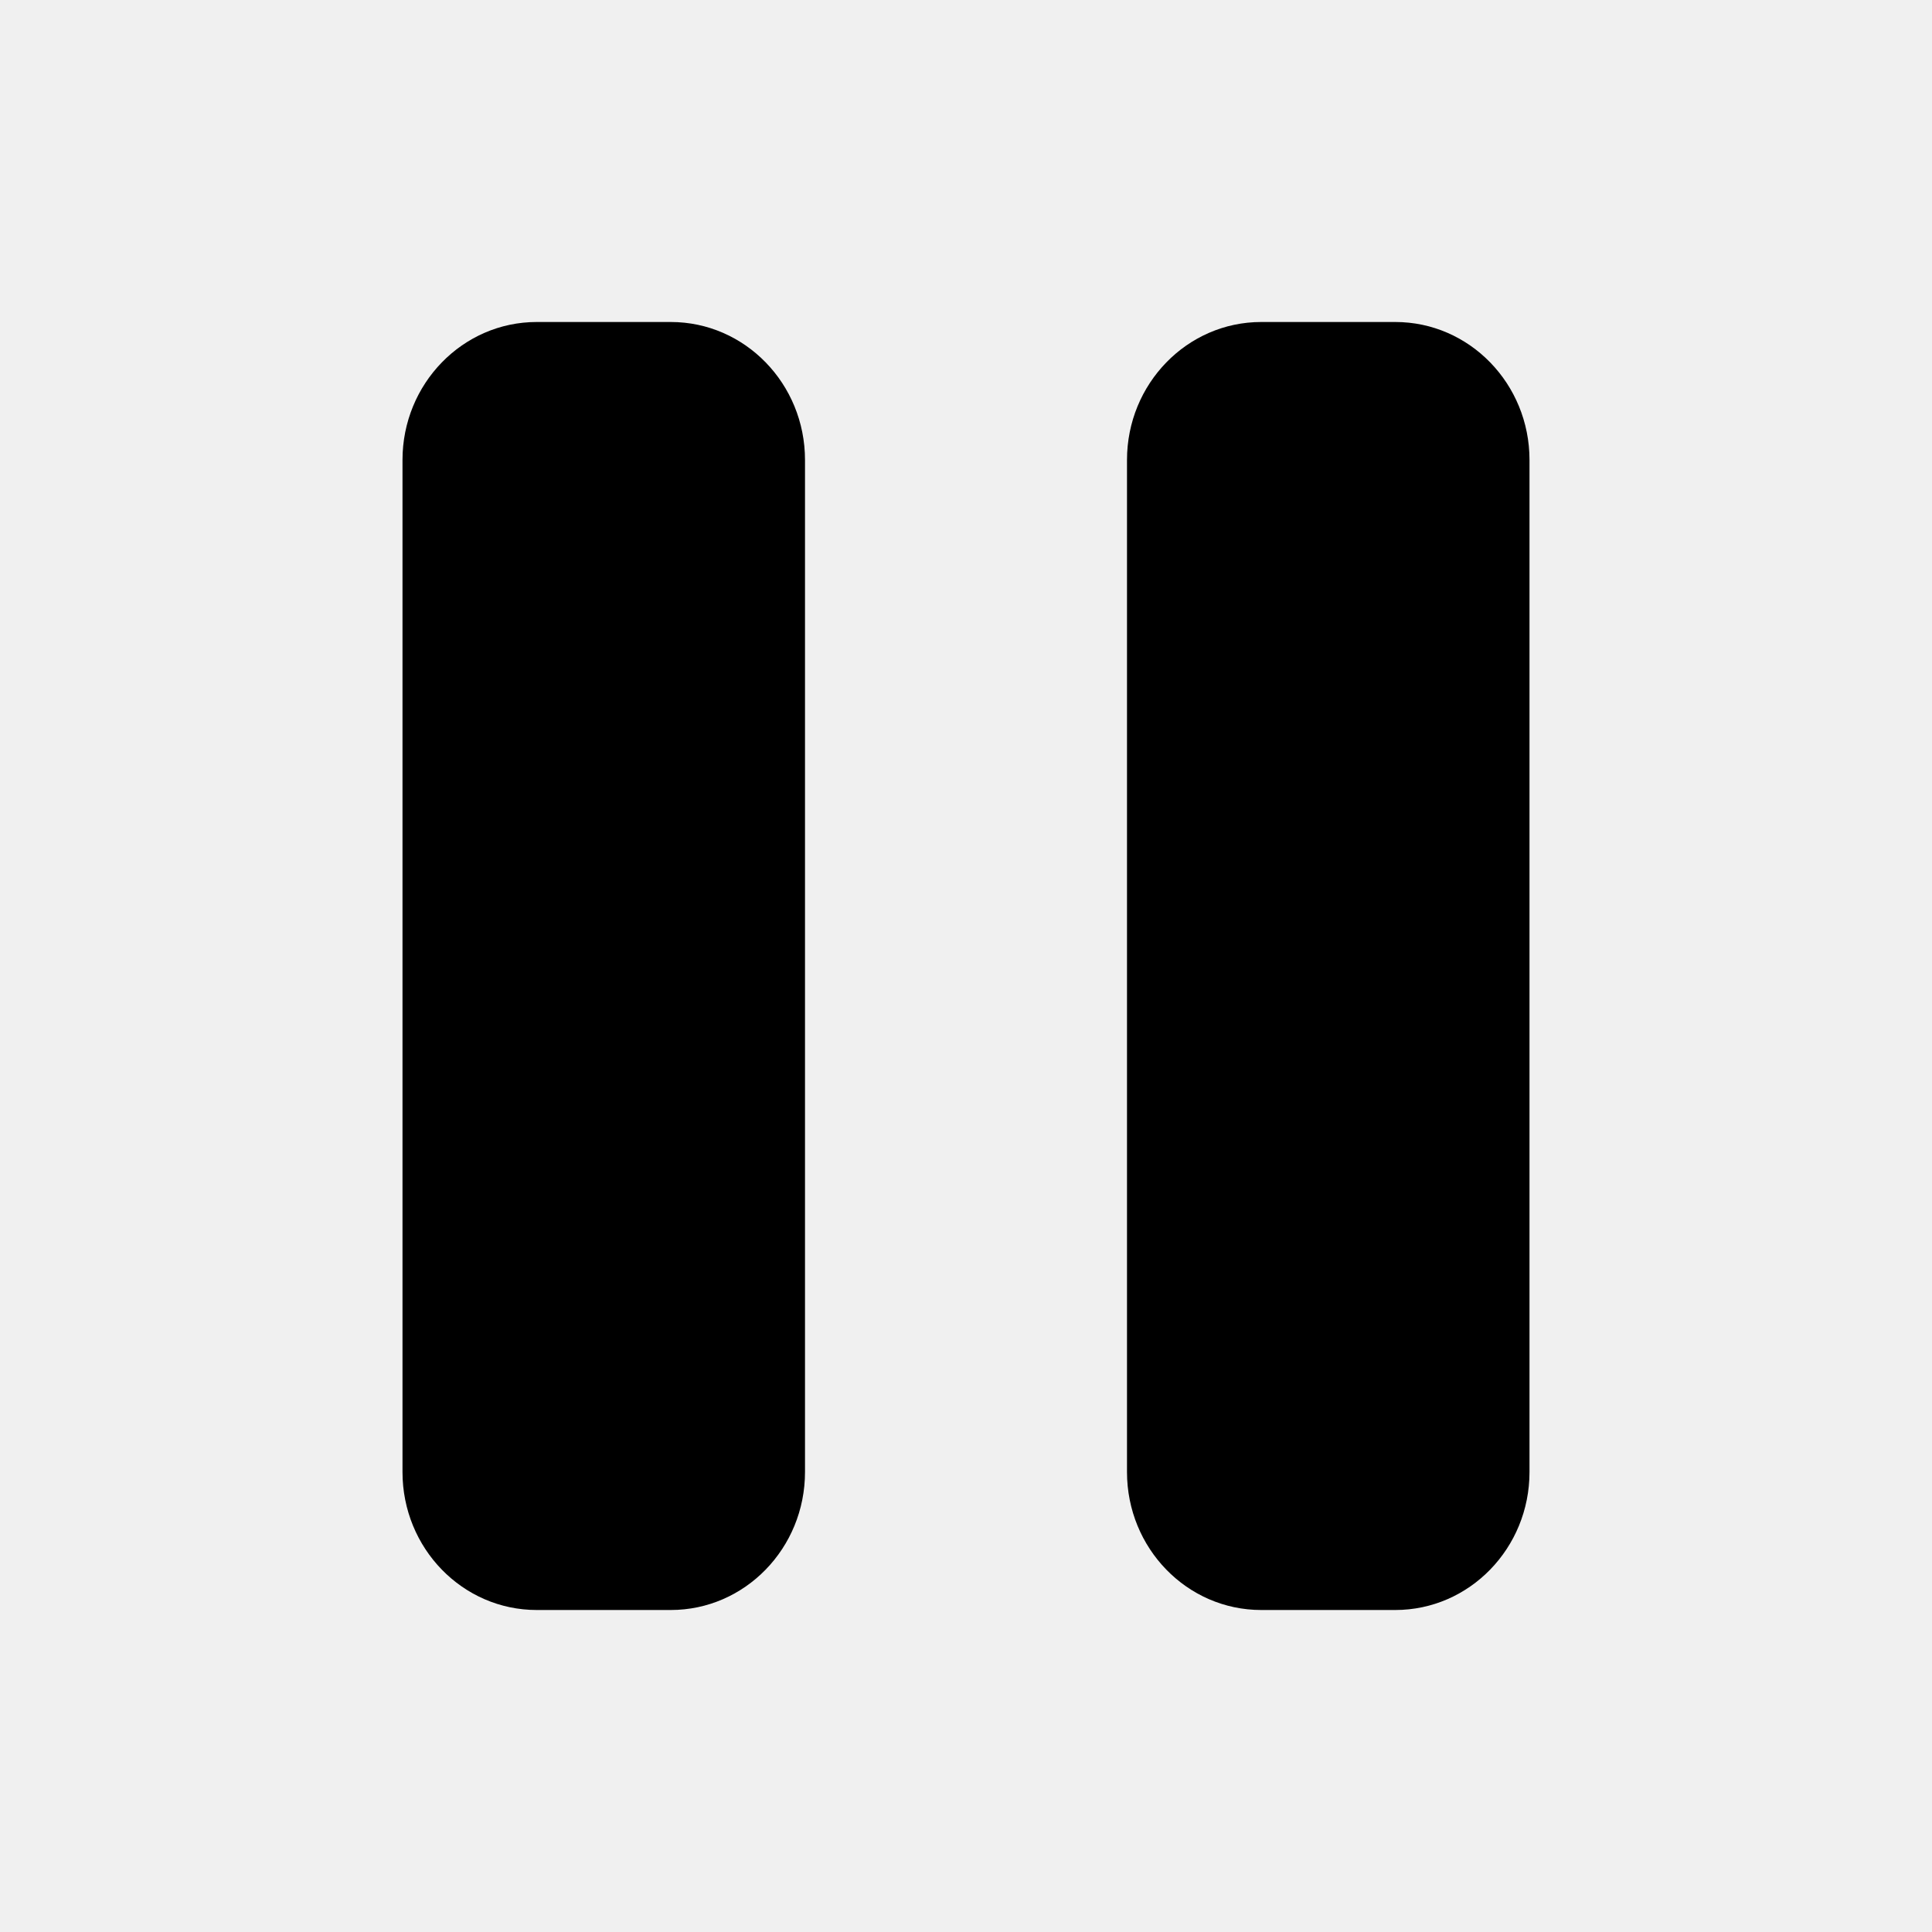
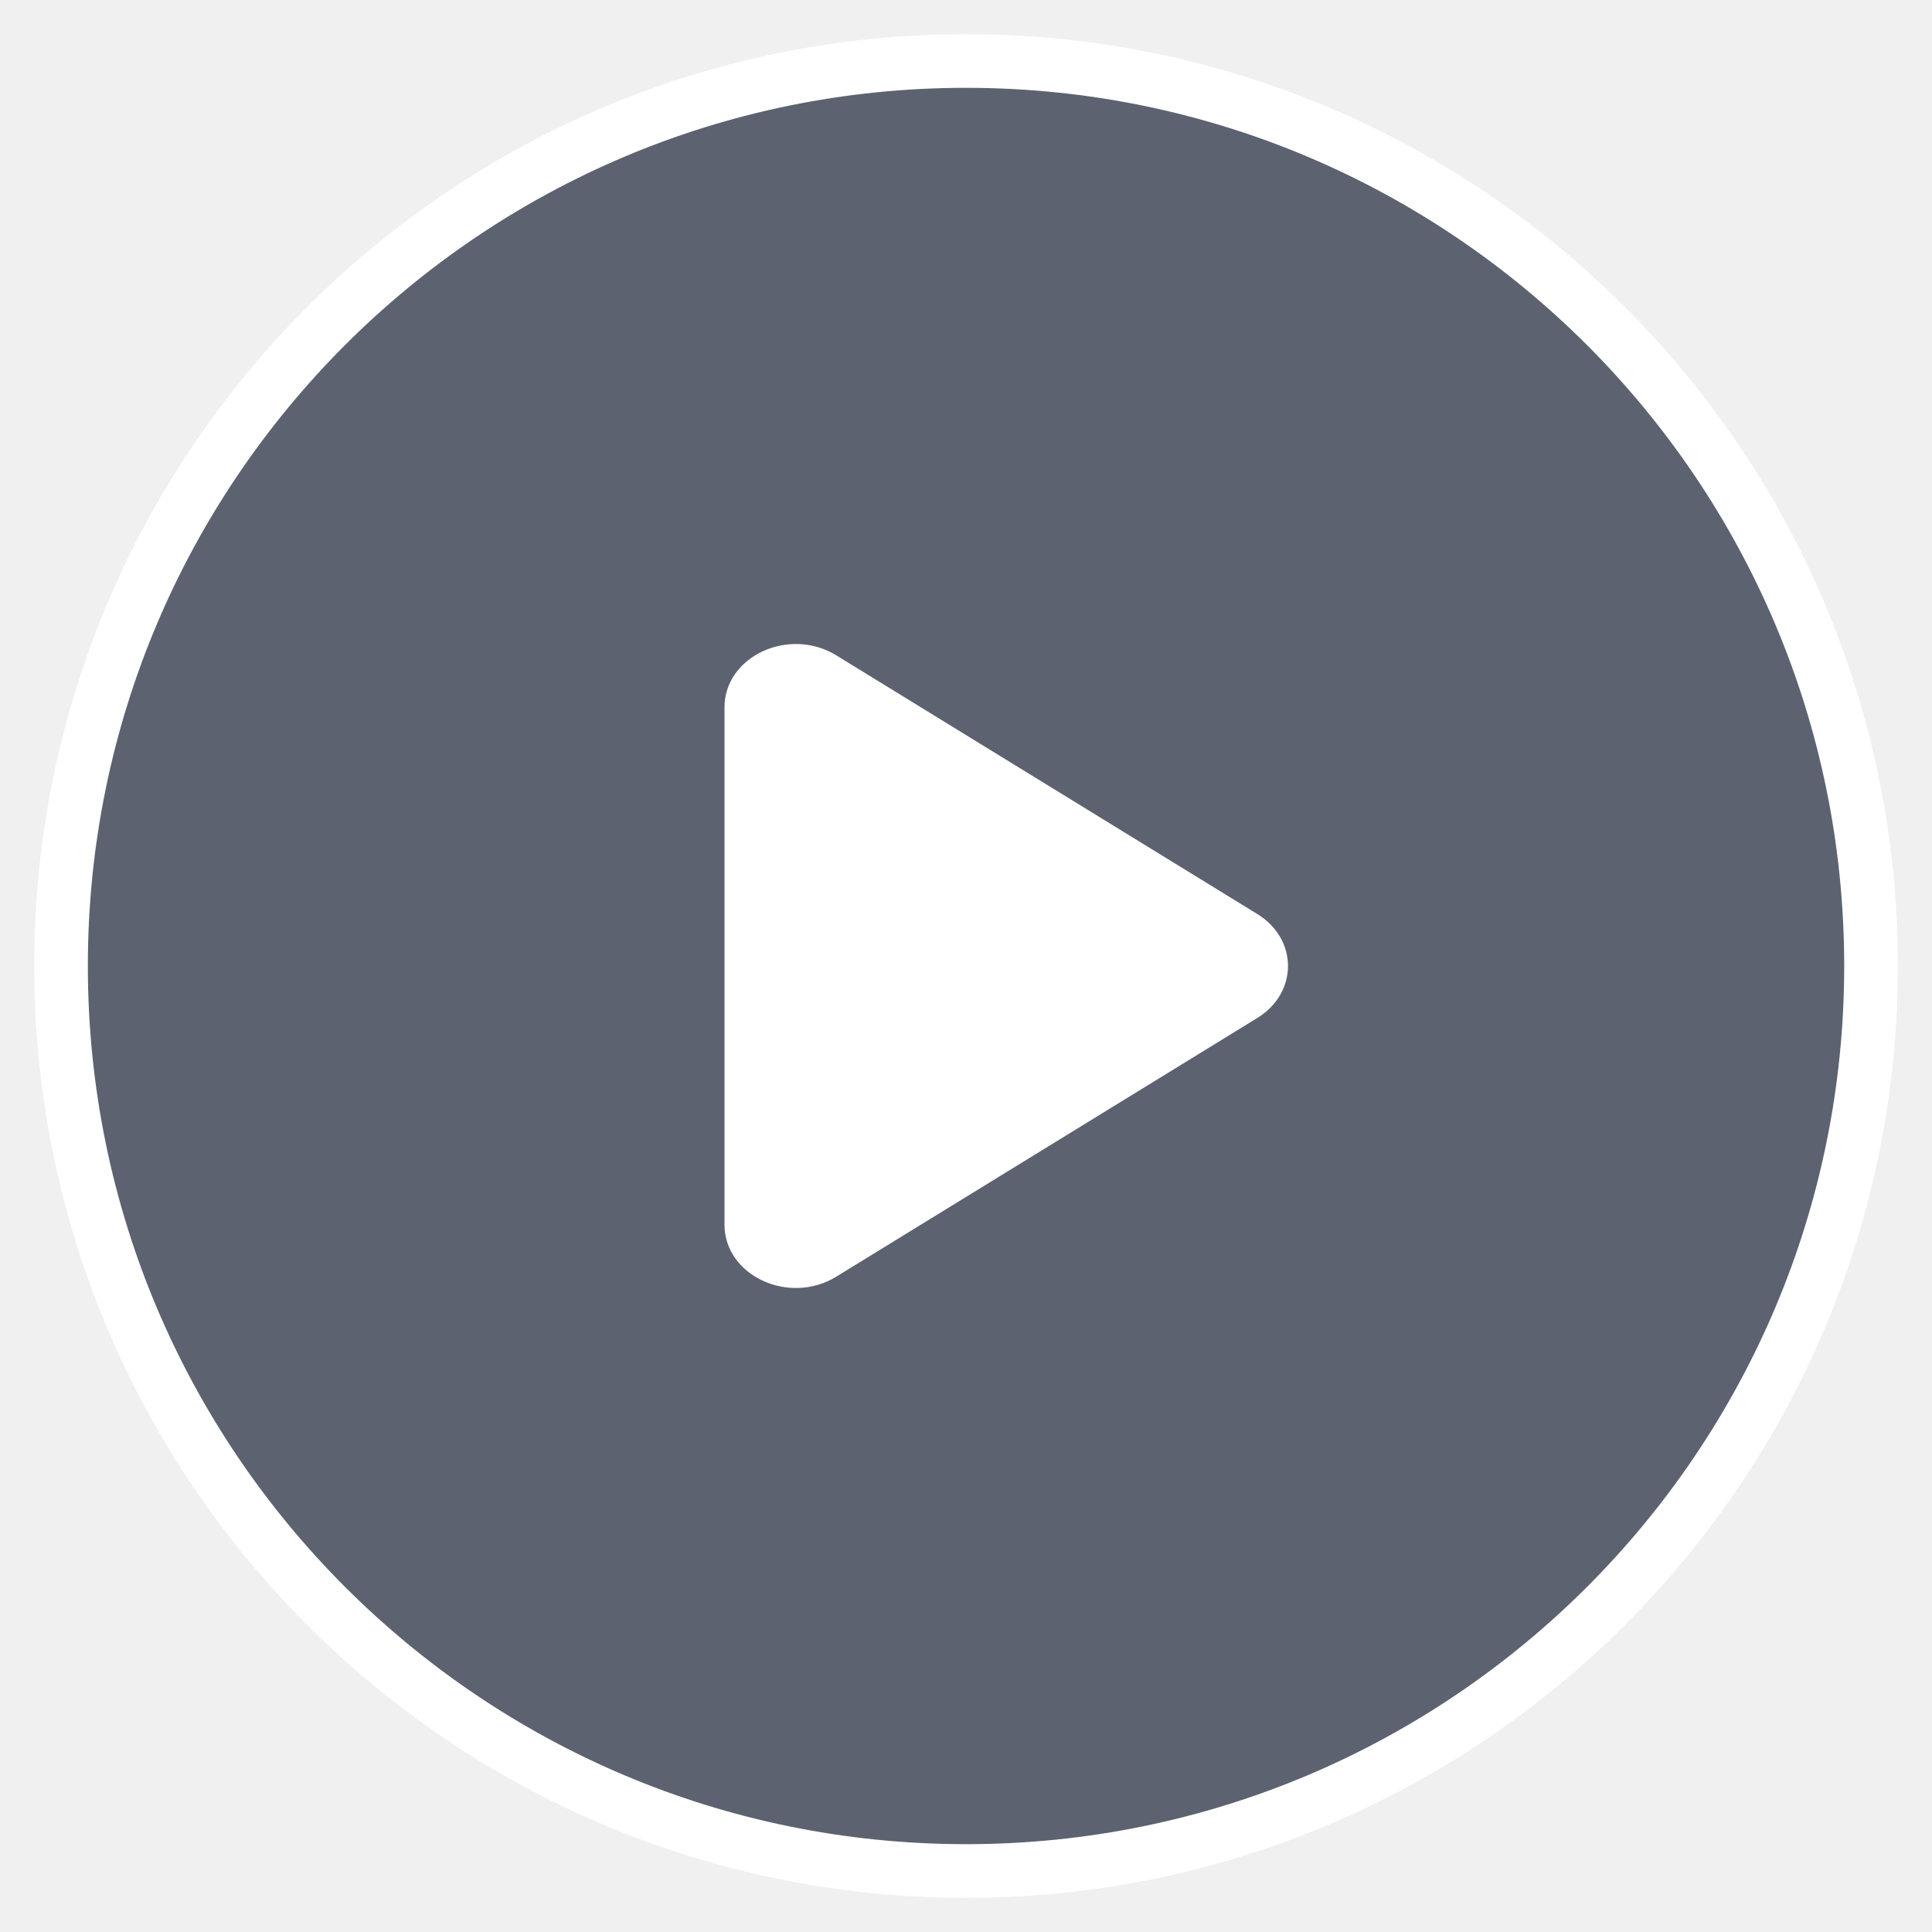
- <svg xmlns="http://www.w3.org/2000/svg" fill="currentColor" stroke="currentColor" stroke-linecap="round" stroke-linejoin="round" stroke-width="0" viewBox="0 0 24 24" part="icon blz-icon">
-   <path stroke="none" d="M17.333 4h-1.666C14.747 4 14 4.768 14 5.714v12.572c0 .947.746 1.714 1.667 1.714h1.666c.92 0 1.667-.767 1.667-1.714V5.714C19 4.768 18.254 4 17.333 4Zm-9 0H6.667C5.747 4 5 4.768 5 5.714v12.572C5 19.233 5.746 20 6.667 20h1.666c.92 0 1.667-.767 1.667-1.714V5.714C10 4.768 9.254 4 8.333 4Z" />
+ <svg xmlns="http://www.w3.org/2000/svg" width="72" height="72" viewBox="0 0 72 72" fill="none">
+   <circle cx="36.001" cy="36" r="33.727" fill="#1D253A" fill-opacity="0.7" stroke="white" stroke-width="2" />
+   <path d="M27 26.36C27 24.46 29.405 23.341 31.166 24.423L46.856 34.063C48.381 35 48.381 37 46.856 37.937L31.166 47.577C29.405 48.659 27 47.54 27 45.64V26.36Z" fill="white" />
</svg>
